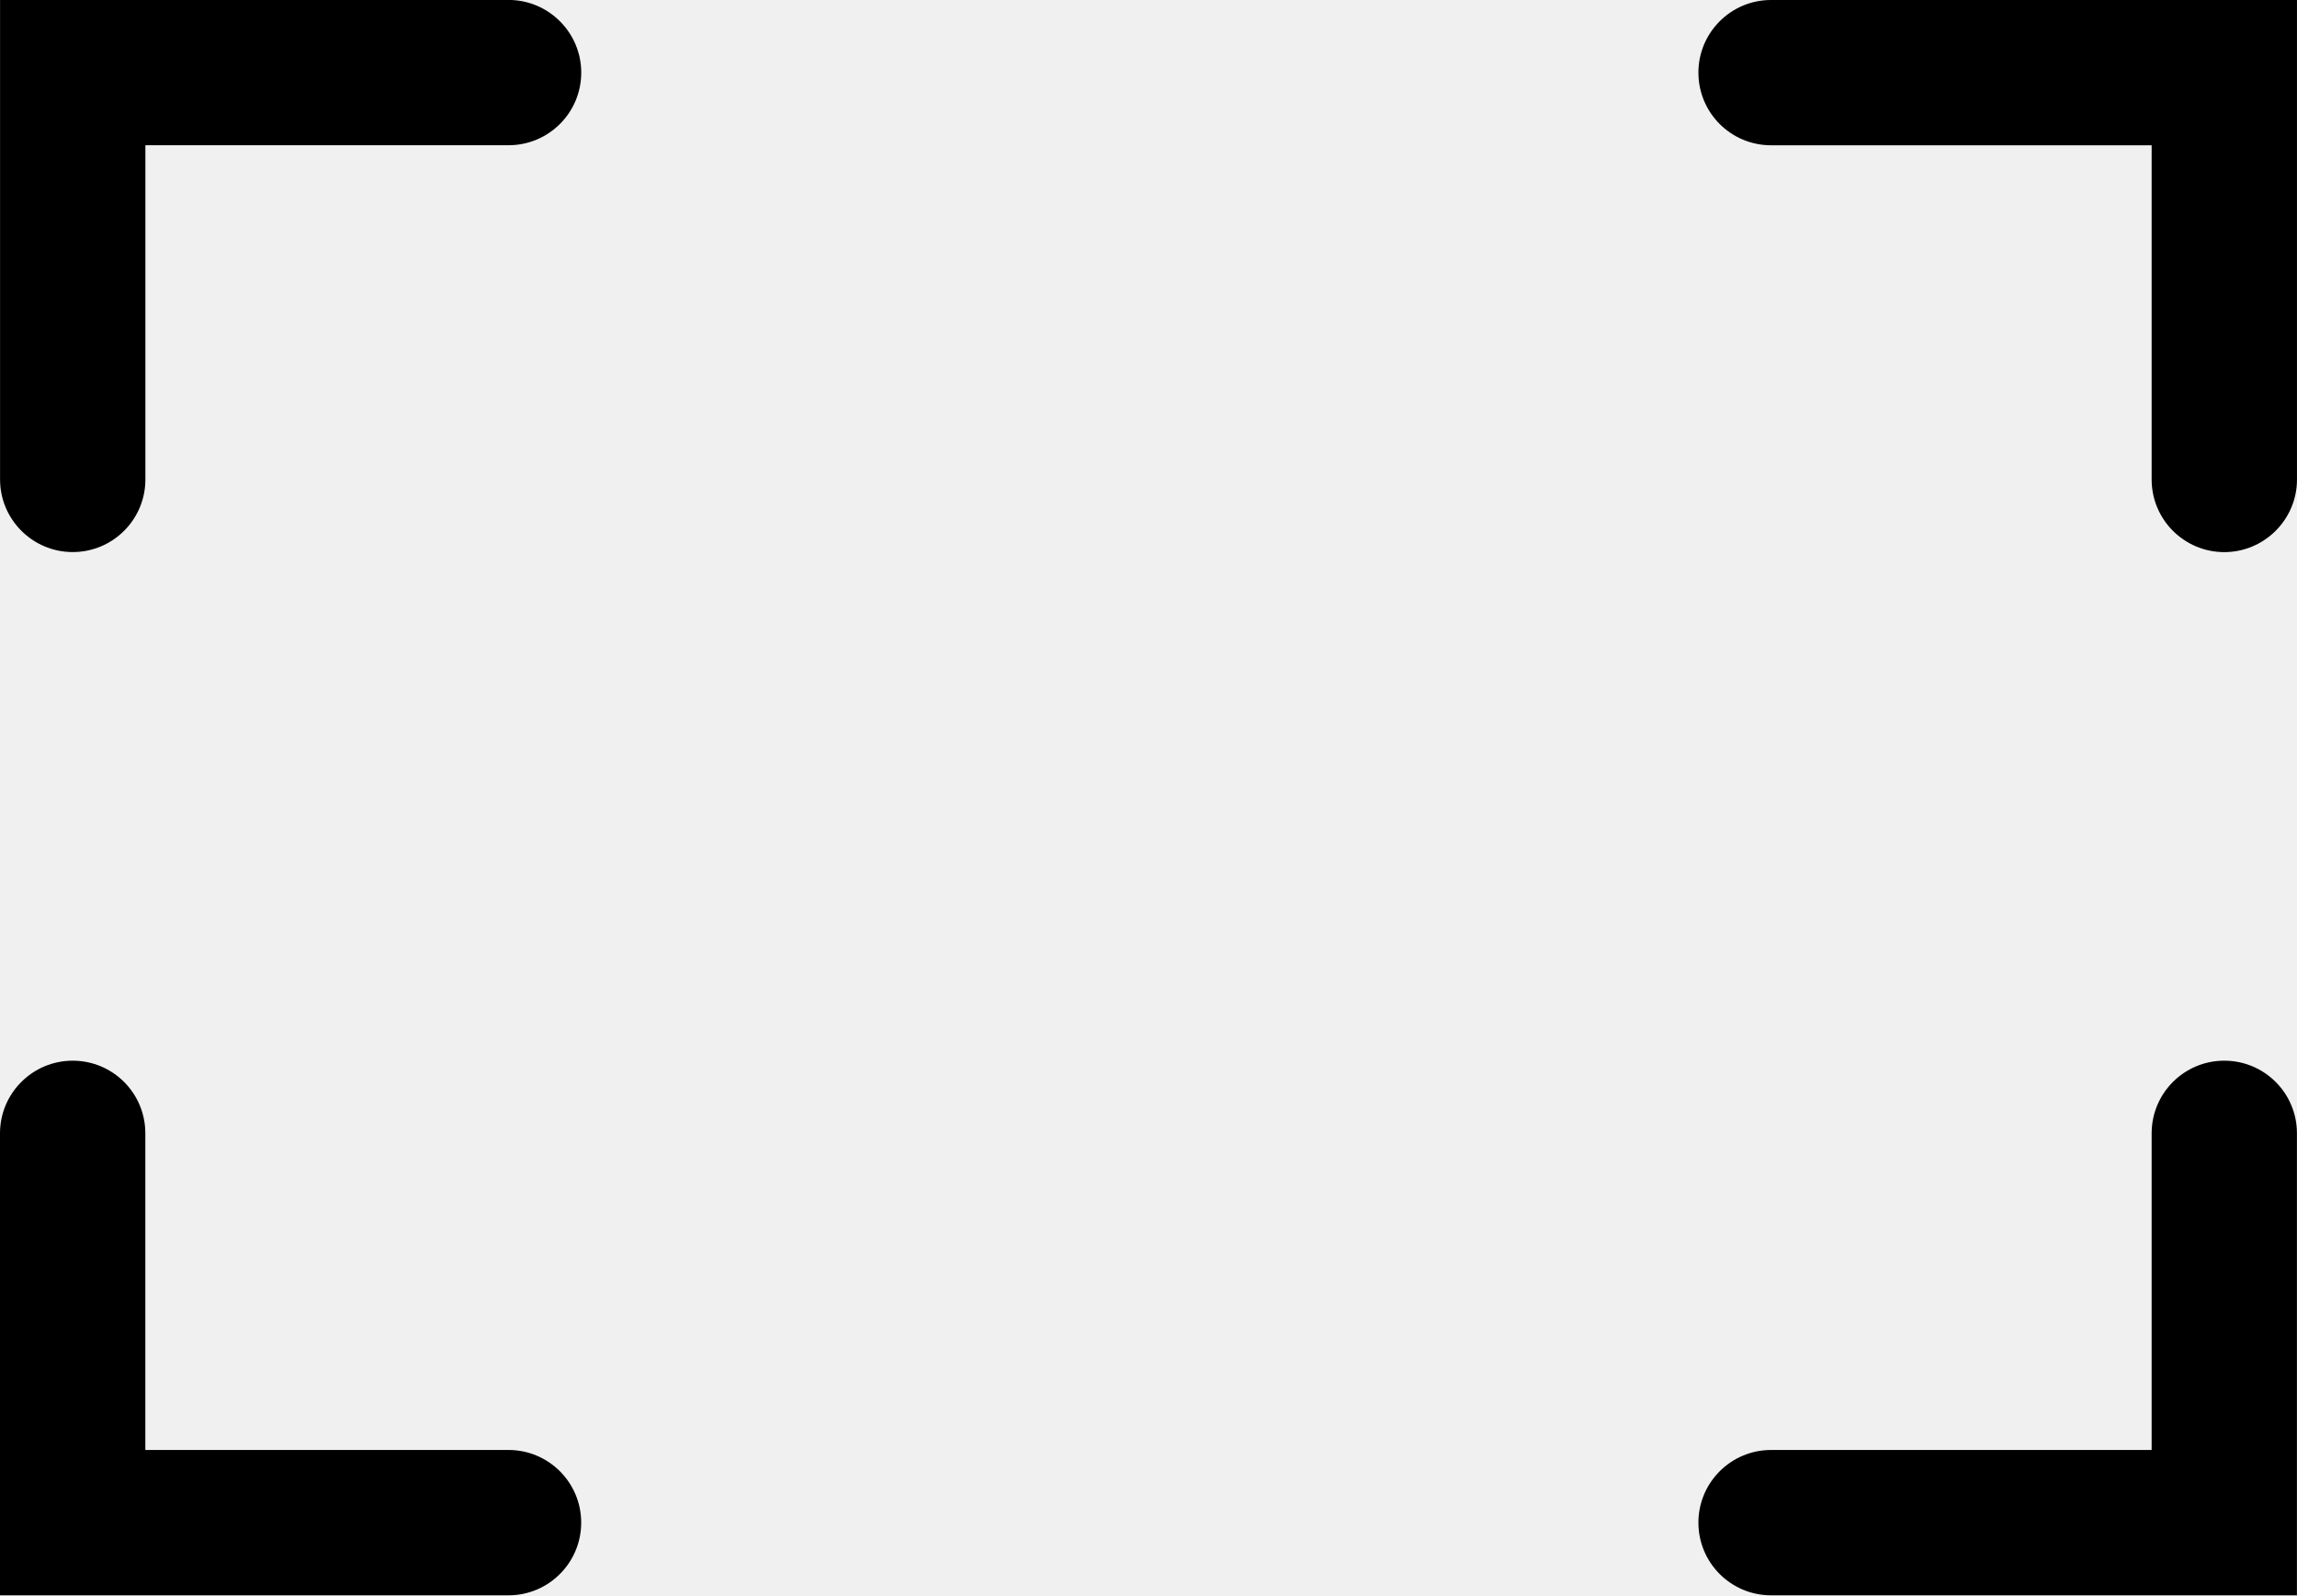
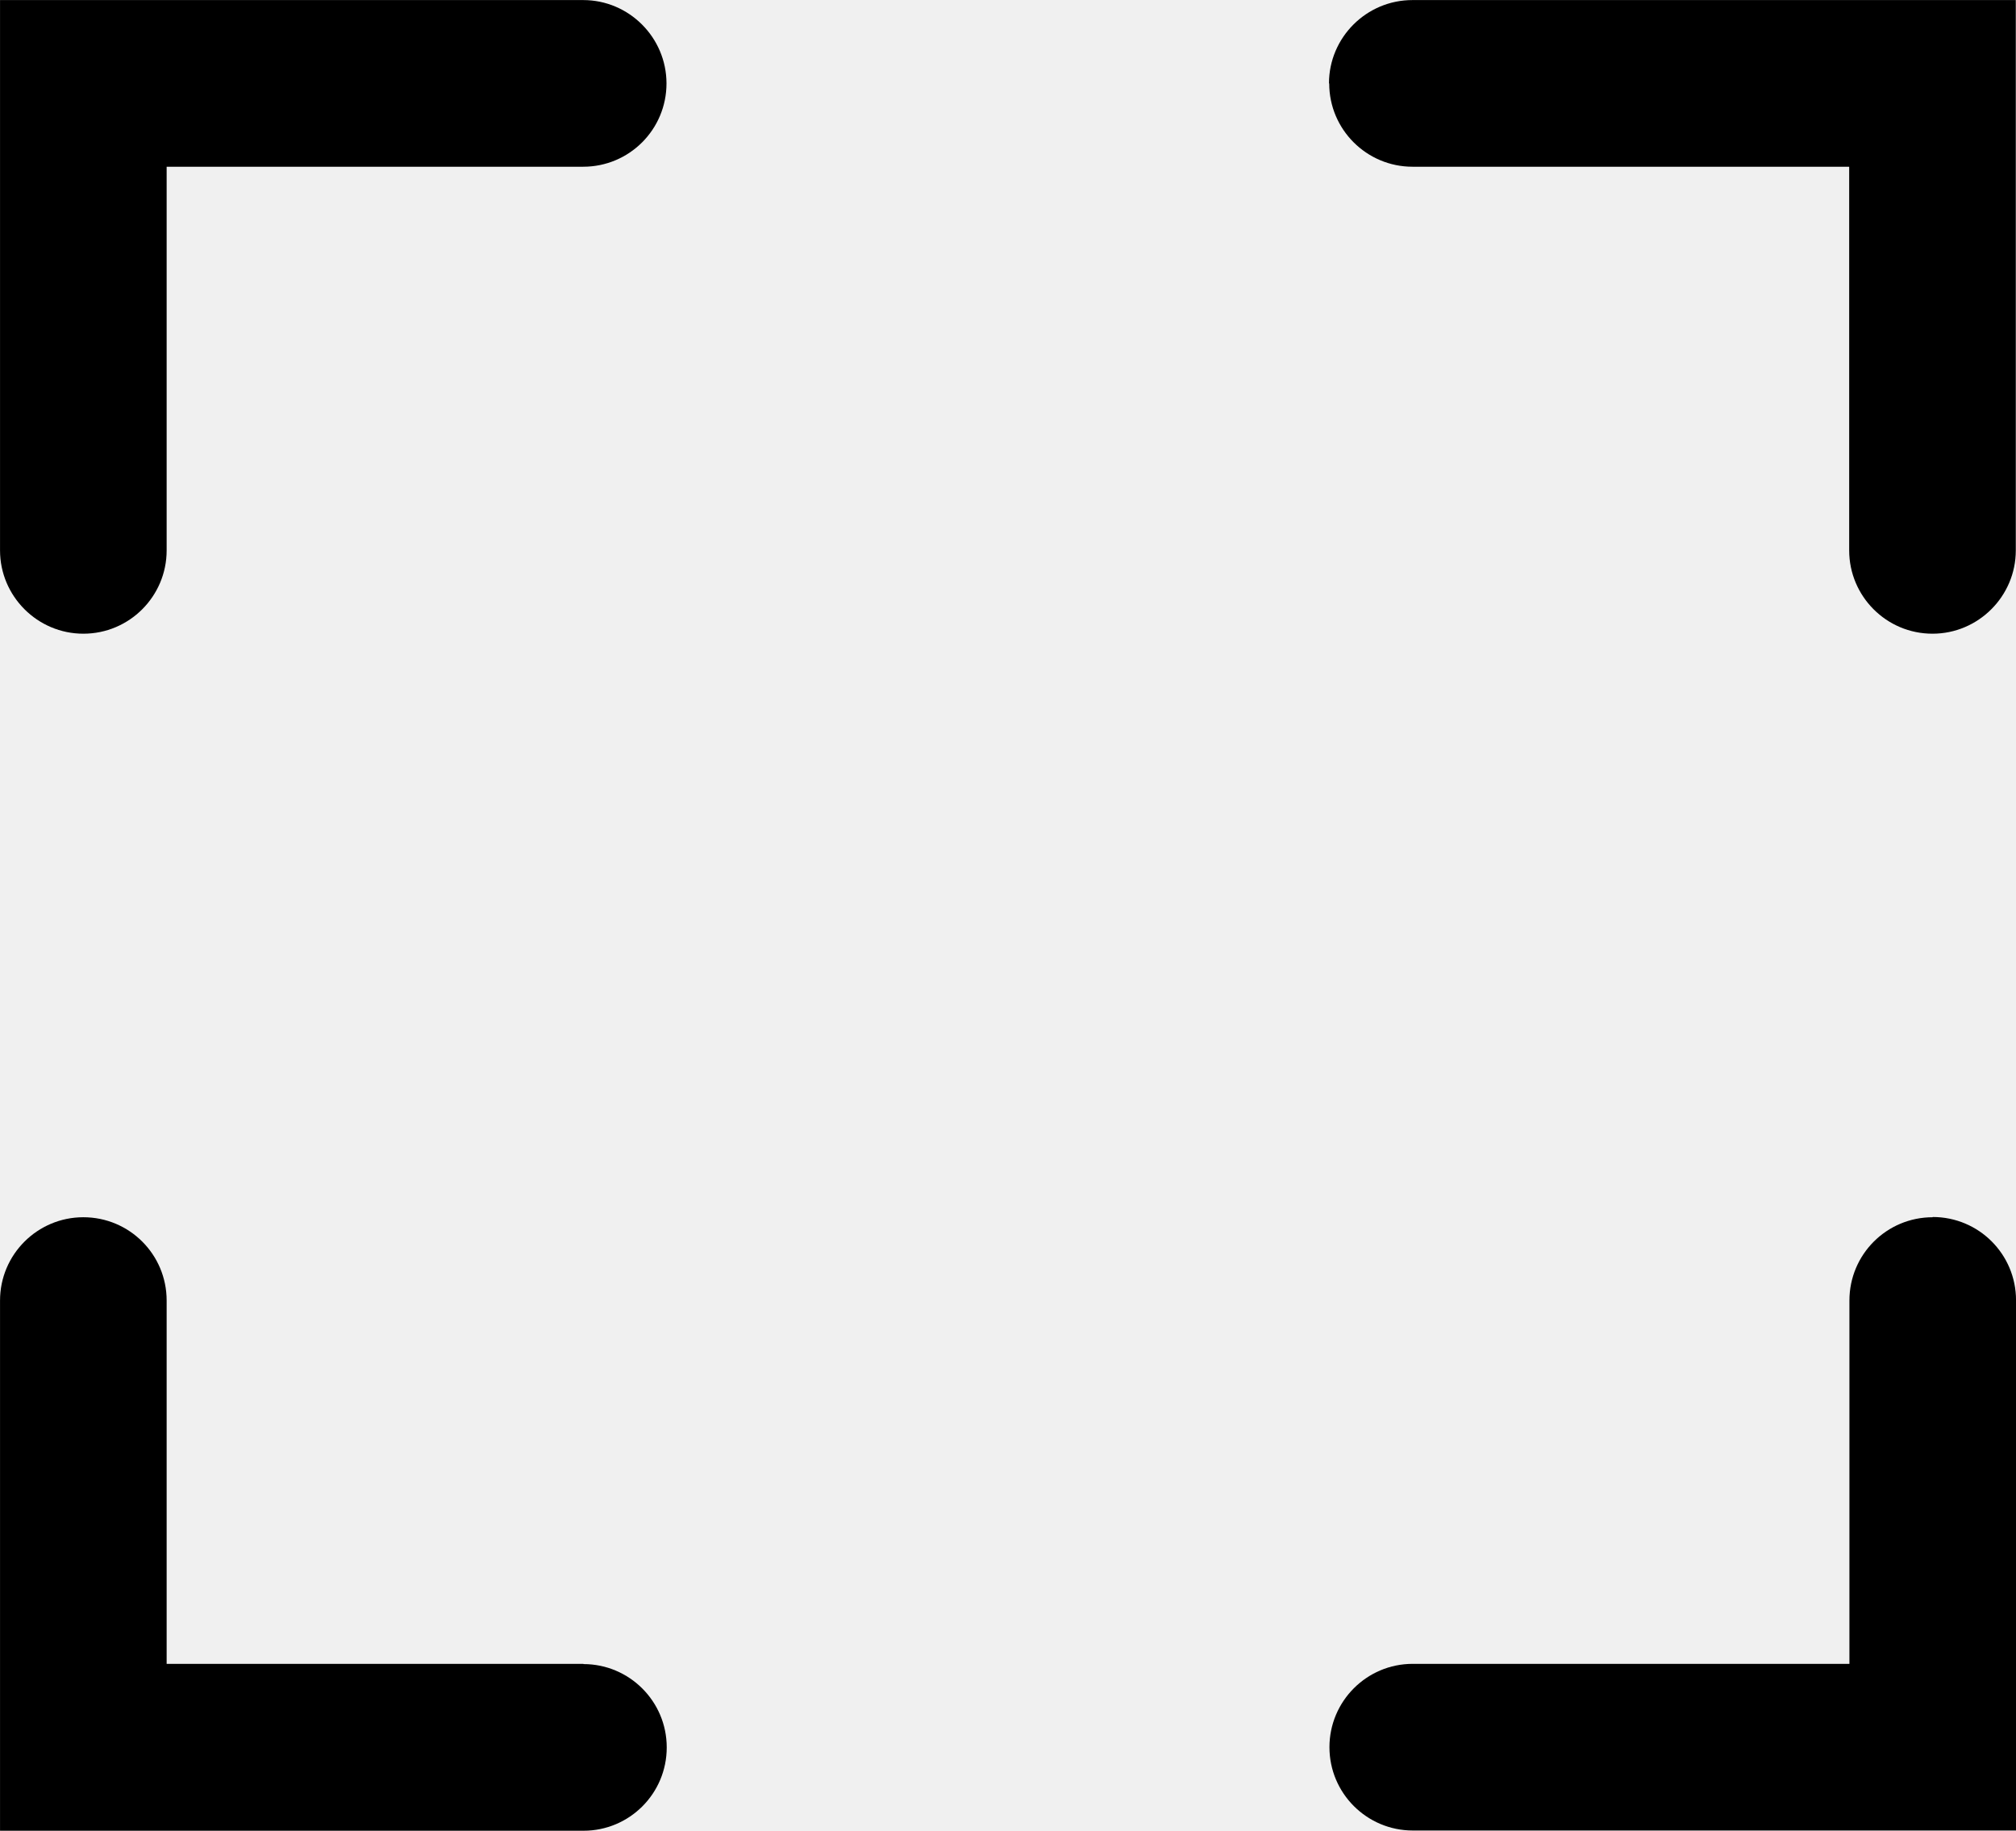
- <svg xmlns="http://www.w3.org/2000/svg" width="11.261mm" height="7.821mm" viewBox="0 0 11.261 7.821" version="1.1" id="svg8">
+ <svg xmlns="http://www.w3.org/2000/svg" width="8.615mm" height="7.821mm" viewBox="0 0 8.615 7.821" version="1.1" id="svg8">
  <defs id="defs2">
    <clipPath clipPathUnits="userSpaceOnUse" id="clipPath90">
      <rect style="fill:#ffffff;stroke:#000000;stroke-width:1.89;stroke-miterlimit:0;stroke-dashoffset:6.803" id="rect92" width="81.071" height="52.143" x="-12.324" y="-2.09" />
    </clipPath>
    <clipPath clipPathUnits="userSpaceOnUse" id="clipPath935">
      <rect style="fill:none;stroke:#000000;stroke-width:0.366;stroke-miterlimit:0;stroke-dasharray:none;stroke-dashoffset:6.803" id="rect937" width="42.561" height="29.559" x="3.719" y="10.484" />
    </clipPath>
+     <clipPath clipPathUnits="userSpaceOnUse" id="clipPath935-9">
+       <rect style="fill:none;stroke:#000000;stroke-width:0.366;stroke-miterlimit:0;stroke-dasharray:none;stroke-dashoffset:6.803" id="rect937-1" width="42.561" height="29.559" x="3.719" y="10.484" />
+     </clipPath>
+     <clipPath clipPathUnits="userSpaceOnUse" id="clipPath983">
+       <rect style="fill:none;stroke:#000000;stroke-width:0.378;stroke-miterlimit:0;stroke-dasharray:none;stroke-dashoffset:6.803" id="rect985" width="42.56" height="9.981" x="3.719" y="30.062" />
+     </clipPath>
  </defs>
-   <g id="layer1" transform="translate(-47.63045,-114.0129)">
-     <g id="g108" transform="matrix(0.2645833,0,0,0.2645833,46.64646,111.239)" clip-path="url(#clipPath935)">
-       <g id="g102">
-         <path d="m 35.189,11.829 c 0,0.746 0.603,1.347 1.347,1.347 h 7.051 v 6.193 c 0,0.741 0.602,1.345 1.346,1.345 0.741,0 1.347,-0.604 1.347,-1.345 v -8.885 h -9.743 c -0.745,-10e-4 -1.348,0.603 -1.348,1.345 z" id="path94" />
-         <path d="M 13.142,10.483 H 3.72 v 8.885 c 0,0.741 0.604,1.345 1.346,1.345 0.746,0 1.347,-0.604 1.347,-1.345 v -6.193 h 6.729 c 0.743,0 1.347,-0.601 1.347,-1.347 -0.001,-0.741 -0.605,-1.345 -1.347,-1.345 z" id="path96" />
-         <path d="m 13.142,37.35 h -6.73 v -5.867 c 0,-0.744 -0.601,-1.346 -1.347,-1.346 -0.741,0 -1.346,0.602 -1.346,1.346 v 8.56 h 9.422 c 0.743,0 1.347,-0.602 1.347,-1.347 0,-0.744 -0.604,-1.346 -1.346,-1.346 z" id="path98" />
-         <path d="m 44.933,30.137 c -0.744,0 -1.346,0.602 -1.346,1.346 v 5.867 h -7.051 c -0.744,0 -1.347,0.603 -1.347,1.346 0,0.745 0.603,1.347 1.347,1.347 h 9.743 v -8.56 c 0,-0.745 -0.602,-1.346 -1.346,-1.346 z" id="path100" />
-       </g>
-       <text x="0" y="65" fill="#000000" font-size="5px" font-weight="bold" font-family="'Helvetica Neue', Helvetica, Arial-Unicode, Arial, Sans-serif" id="text104">Created by Luboš Volkov</text>
-       <text x="0" y="70" fill="#000000" font-size="5px" font-weight="bold" font-family="'Helvetica Neue', Helvetica, Arial-Unicode, Arial, Sans-serif" id="text106">from the Noun Project</text>
+   <g id="layer1" transform="translate(-47.66386,-113.8957)">
+     <g id="g1086">
+       <path d="m 53.344,114.252 c 0,0.197 0.16,0.356 0.356,0.356 h 1.866 v 1.639 c 0,0.196 0.159,0.356 0.356,0.356 0.196,0 0.356,-0.16 0.356,-0.356 v -2.351 h -2.578 c -0.197,-2.6e-4 -0.357,0.16 -0.357,0.356 z" id="path1003" style="stroke-width:0.265" />
+       <path d="m 50.157,113.896 h -2.493 v 2.351 c 0,0.196 0.16,0.356 0.356,0.356 0.197,0 0.356,-0.16 0.356,-0.356 v -1.639 h 1.78 c 0.197,0 0.356,-0.159 0.356,-0.356 -2.65e-4,-0.196 -0.16,-0.356 -0.356,-0.356 z" id="path1005" style="stroke-width:0.265" />
+       <path d="M 50.157,121.004 H 48.376 v -1.552 c 0,-0.197 -0.159,-0.356 -0.356,-0.356 -0.196,0 -0.356,0.159 -0.356,0.356 v 2.265 h 2.493 c 0.197,0 0.356,-0.159 0.356,-0.356 0,-0.197 -0.16,-0.356 -0.356,-0.356 z" id="path1007" style="stroke-width:0.265" />
+       <path d="m 55.923,119.096 c -0.197,0 -0.356,0.159 -0.356,0.356 v 1.552 h -1.866 c -0.197,0 -0.356,0.16 -0.356,0.356 0,0.197 0.16,0.356 0.356,0.356 h 2.578 v -2.265 c 0,-0.197 -0.159,-0.356 -0.356,-0.356 z" id="path1009" style="stroke-width:0.265" />
    </g>
  </g>
</svg>
